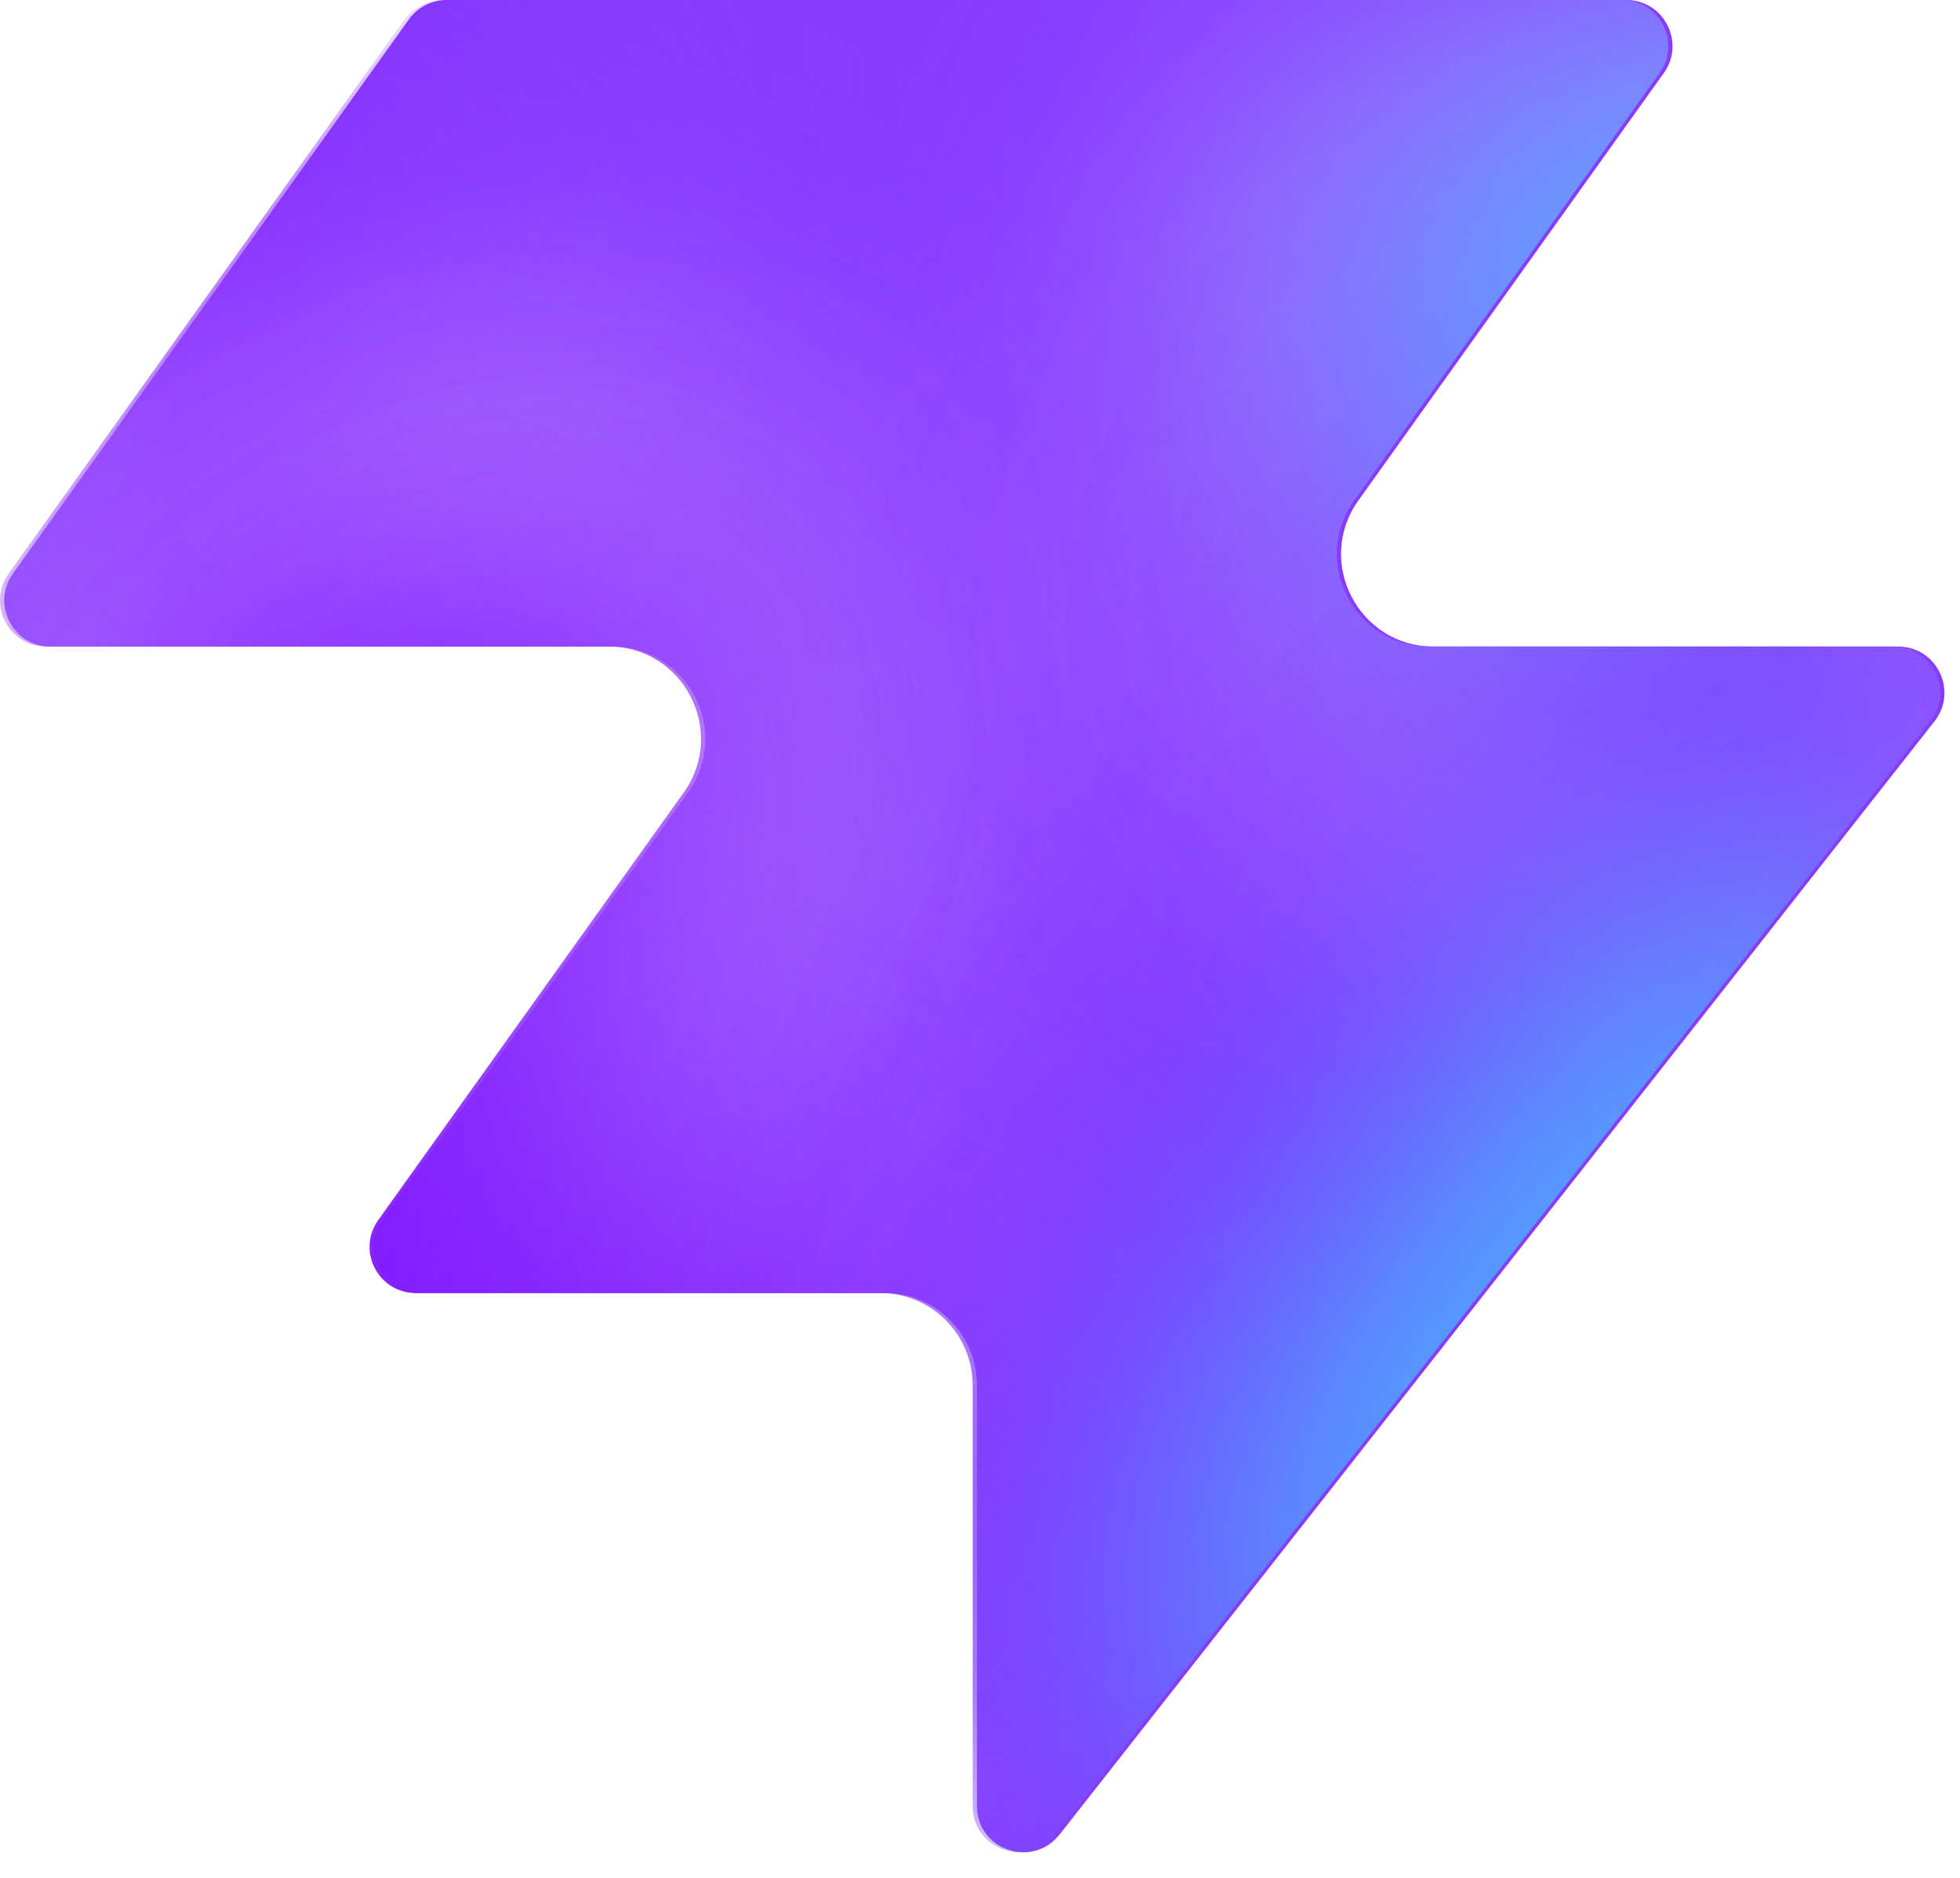
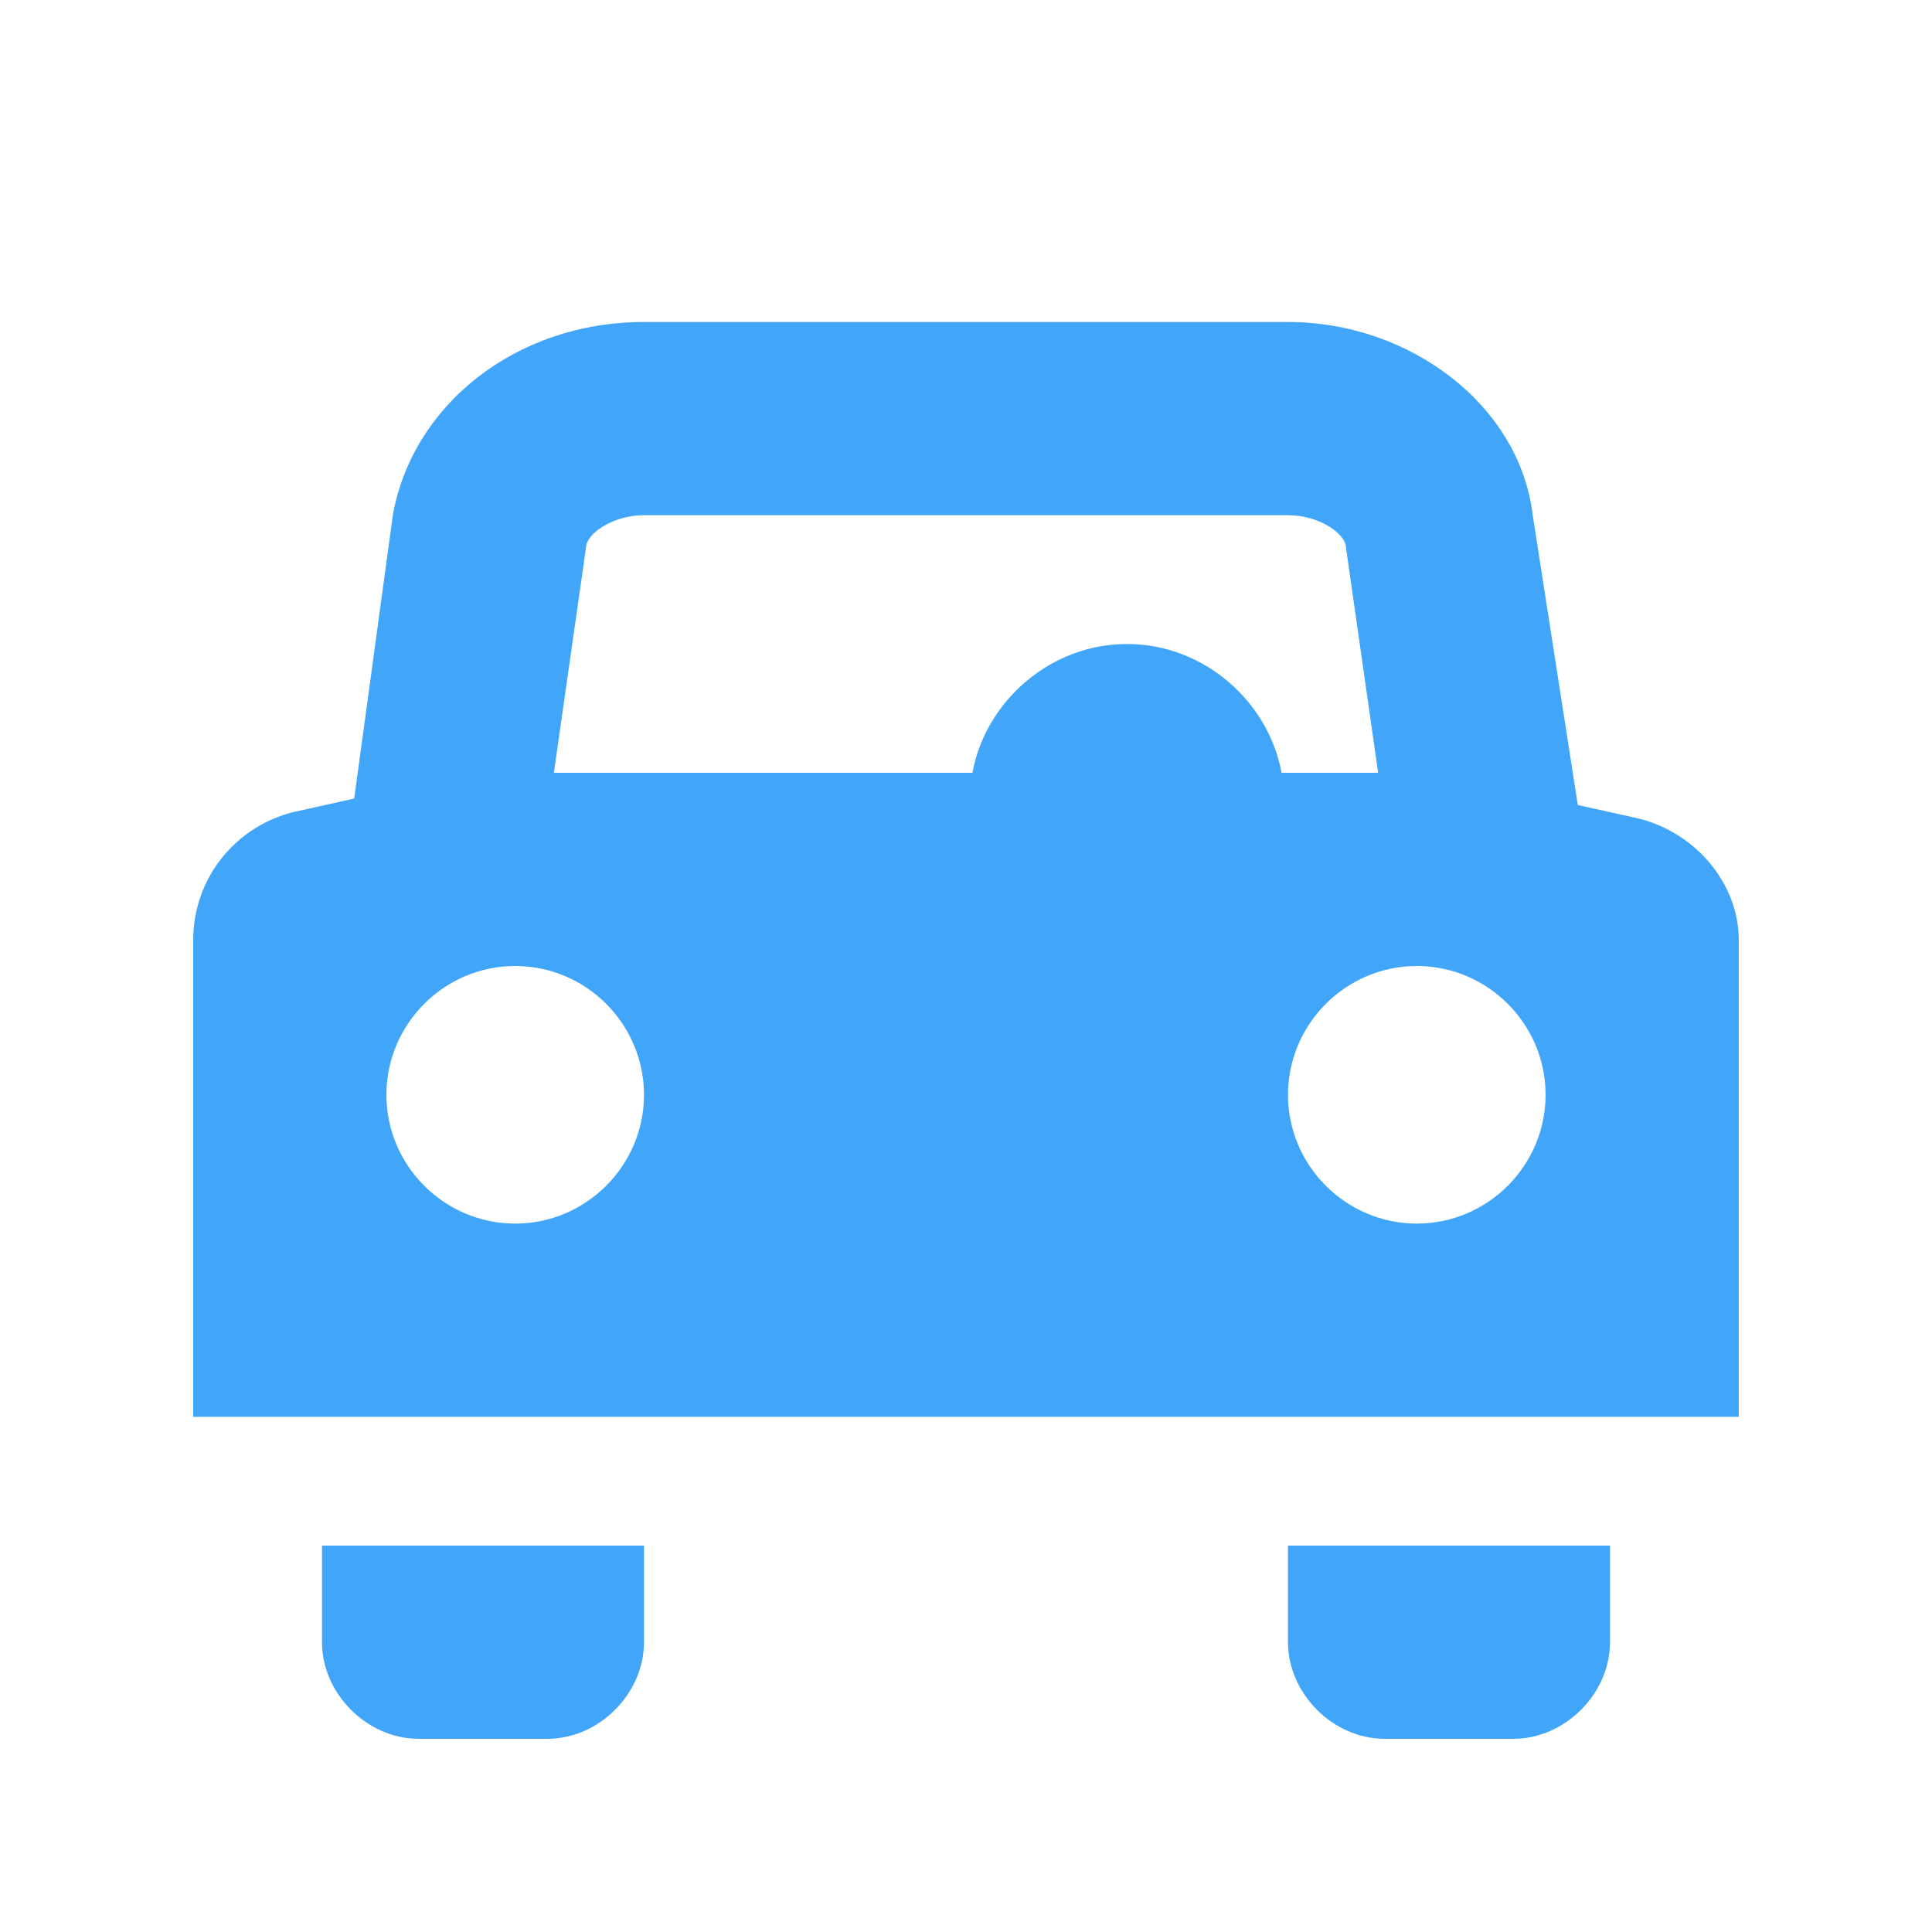
- <svg xmlns="http://www.w3.org/2000/svg" width="48" height="46" fill="none" viewBox="0 0 48 46">
-   <path fill="#863bff" d="M25.946 44.938c-.664.845-2.021.375-2.021-.698V33.937a2.26 2.26 0 0 0-2.262-2.262H10.287c-.92 0-1.456-1.04-.92-1.788l7.48-10.471c1.07-1.497 0-3.578-1.842-3.578H1.237c-.92 0-1.456-1.04-.92-1.788L10.013.474c.214-.297.556-.474.92-.474h28.894c.92 0 1.456 1.04.92 1.788l-7.48 10.471c-1.07 1.498 0 3.579 1.842 3.579h11.377c.943 0 1.473 1.088.89 1.83L25.947 44.94z" style="fill:#863bff;fill:color(display-p3 .525 .23 1);fill-opacity:1" />
-   <mask id="a" width="48" height="46" x="0" y="0" maskUnits="userSpaceOnUse" style="mask-type:alpha">
-     <path fill="#000" d="M25.842 44.938c-.664.844-2.021.375-2.021-.698V33.937a2.26 2.26 0 0 0-2.262-2.262H10.183c-.92 0-1.456-1.04-.92-1.788l7.48-10.471c1.07-1.498 0-3.579-1.842-3.579H1.133c-.92 0-1.456-1.04-.92-1.787L9.91.473c.214-.297.556-.474.92-.474h28.894c.92 0 1.456 1.04.92 1.788l-7.48 10.471c-1.07 1.498 0 3.578 1.842 3.578h11.377c.943 0 1.473 1.088.89 1.832L25.843 44.94z" style="fill:#000;fill-opacity:1" />
-   </mask>
-   <g mask="url(#a)">
-     <g filter="url(#b)">
-       <ellipse cx="5.508" cy="14.704" fill="#ede6ff" rx="5.508" ry="14.704" style="fill:#ede6ff;fill:color(display-p3 .927 .903 1);fill-opacity:1" transform="matrix(.00324 1 1 -.00324 -4.47 31.516)" />
-     </g>
-     <g filter="url(#c)">
-       <ellipse cx="10.399" cy="29.851" fill="#ede6ff" rx="10.399" ry="29.851" style="fill:#ede6ff;fill:color(display-p3 .927 .903 1);fill-opacity:1" transform="matrix(.00324 1 1 -.00324 -39.328 7.883)" />
-     </g>
-     <g filter="url(#d)">
-       <ellipse cx="5.508" cy="30.487" fill="#7e14ff" rx="5.508" ry="30.487" style="fill:#7e14ff;fill:color(display-p3 .492 .077 1);fill-opacity:1" transform="rotate(89.814 -25.913 -14.639)scale(1 -1)" />
-     </g>
-     <g filter="url(#e)">
-       <ellipse cx="5.508" cy="30.599" fill="#7e14ff" rx="5.508" ry="30.599" style="fill:#7e14ff;fill:color(display-p3 .492 .077 1);fill-opacity:1" transform="rotate(89.814 -32.644 -3.334)scale(1 -1)" />
-     </g>
-     <g filter="url(#f)">
-       <ellipse cx="5.508" cy="30.599" fill="#7e14ff" rx="5.508" ry="30.599" style="fill:#7e14ff;fill:color(display-p3 .492 .077 1);fill-opacity:1" transform="matrix(.00324 1 1 -.00324 -34.34 30.47)" />
-     </g>
-     <g filter="url(#g)">
-       <ellipse cx="14.072" cy="22.078" fill="#ede6ff" rx="14.072" ry="22.078" style="fill:#ede6ff;fill:color(display-p3 .927 .903 1);fill-opacity:1" transform="rotate(93.35 24.506 48.493)scale(-1 1)" />
-     </g>
-     <g filter="url(#h)">
-       <ellipse cx="3.47" cy="21.501" fill="#7e14ff" rx="3.47" ry="21.501" style="fill:#7e14ff;fill:color(display-p3 .492 .077 1);fill-opacity:1" transform="rotate(89.009 28.708 47.59)scale(-1 1)" />
-     </g>
-     <g filter="url(#i)">
-       <ellipse cx="3.47" cy="21.501" fill="#7e14ff" rx="3.47" ry="21.501" style="fill:#7e14ff;fill:color(display-p3 .492 .077 1);fill-opacity:1" transform="rotate(89.009 28.708 47.59)scale(-1 1)" />
-     </g>
-     <g filter="url(#j)">
-       <ellipse cx=".387" cy="8.972" fill="#7e14ff" rx="4.407" ry="29.108" style="fill:#7e14ff;fill:color(display-p3 .492 .077 1);fill-opacity:1" transform="rotate(39.51 .387 8.972)" />
-     </g>
-     <g filter="url(#k)">
-       <ellipse cx="47.523" cy="-6.092" fill="#7e14ff" rx="4.407" ry="29.108" style="fill:#7e14ff;fill:color(display-p3 .492 .077 1);fill-opacity:1" transform="rotate(37.892 47.523 -6.092)" />
-     </g>
-     <g filter="url(#l)">
-       <ellipse cx="41.412" cy="6.333" fill="#47bfff" rx="5.971" ry="9.665" style="fill:#47bfff;fill:color(display-p3 .28 .748 1);fill-opacity:1" transform="rotate(37.892 41.412 6.333)" />
-     </g>
-     <g filter="url(#m)">
-       <ellipse cx="-1.879" cy="38.332" fill="#7e14ff" rx="4.407" ry="29.108" style="fill:#7e14ff;fill:color(display-p3 .492 .077 1);fill-opacity:1" transform="rotate(37.892 -1.88 38.332)" />
-     </g>
-     <g filter="url(#n)">
-       <ellipse cx="-1.879" cy="38.332" fill="#7e14ff" rx="4.407" ry="29.108" style="fill:#7e14ff;fill:color(display-p3 .492 .077 1);fill-opacity:1" transform="rotate(37.892 -1.88 38.332)" />
-     </g>
-     <g filter="url(#o)">
-       <ellipse cx="35.651" cy="29.907" fill="#7e14ff" rx="4.407" ry="29.108" style="fill:#7e14ff;fill:color(display-p3 .492 .077 1);fill-opacity:1" transform="rotate(37.892 35.651 29.907)" />
-     </g>
-     <g filter="url(#p)">
-       <ellipse cx="38.418" cy="32.4" fill="#47bfff" rx="5.971" ry="15.297" style="fill:#47bfff;fill:color(display-p3 .28 .748 1);fill-opacity:1" transform="rotate(37.892 38.418 32.4)" />
-     </g>
-   </g>
-   <defs>
-     <filter id="b" width="60.045" height="41.654" x="-19.77" y="16.149" color-interpolation-filters="sRGB" filterUnits="userSpaceOnUse">
-       <feFlood flood-opacity="0" result="BackgroundImageFix" />
-       <feBlend in="SourceGraphic" in2="BackgroundImageFix" result="shape" />
-       <feGaussianBlur result="effect1_foregroundBlur_2002_17158" stdDeviation="7.659" />
-     </filter>
-     <filter id="c" width="90.34" height="51.437" x="-54.613" y="-7.533" color-interpolation-filters="sRGB" filterUnits="userSpaceOnUse">
-       <feFlood flood-opacity="0" result="BackgroundImageFix" />
-       <feBlend in="SourceGraphic" in2="BackgroundImageFix" result="shape" />
-       <feGaussianBlur result="effect1_foregroundBlur_2002_17158" stdDeviation="7.659" />
-     </filter>
-     <filter id="d" width="79.355" height="29.4" x="-49.64" y="2.03" color-interpolation-filters="sRGB" filterUnits="userSpaceOnUse">
-       <feFlood flood-opacity="0" result="BackgroundImageFix" />
-       <feBlend in="SourceGraphic" in2="BackgroundImageFix" result="shape" />
-       <feGaussianBlur result="effect1_foregroundBlur_2002_17158" stdDeviation="4.596" />
-     </filter>
-     <filter id="e" width="79.579" height="29.4" x="-45.045" y="20.029" color-interpolation-filters="sRGB" filterUnits="userSpaceOnUse">
-       <feFlood flood-opacity="0" result="BackgroundImageFix" />
-       <feBlend in="SourceGraphic" in2="BackgroundImageFix" result="shape" />
-       <feGaussianBlur result="effect1_foregroundBlur_2002_17158" stdDeviation="4.596" />
-     </filter>
-     <filter id="f" width="79.579" height="29.4" x="-43.513" y="21.178" color-interpolation-filters="sRGB" filterUnits="userSpaceOnUse">
-       <feFlood flood-opacity="0" result="BackgroundImageFix" />
-       <feBlend in="SourceGraphic" in2="BackgroundImageFix" result="shape" />
-       <feGaussianBlur result="effect1_foregroundBlur_2002_17158" stdDeviation="4.596" />
-     </filter>
-     <filter id="g" width="74.749" height="58.852" x="15.756" y="-17.901" color-interpolation-filters="sRGB" filterUnits="userSpaceOnUse">
-       <feFlood flood-opacity="0" result="BackgroundImageFix" />
-       <feBlend in="SourceGraphic" in2="BackgroundImageFix" result="shape" />
-       <feGaussianBlur result="effect1_foregroundBlur_2002_17158" stdDeviation="7.659" />
-     </filter>
-     <filter id="h" width="61.377" height="25.362" x="23.548" y="2.284" color-interpolation-filters="sRGB" filterUnits="userSpaceOnUse">
-       <feFlood flood-opacity="0" result="BackgroundImageFix" />
-       <feBlend in="SourceGraphic" in2="BackgroundImageFix" result="shape" />
-       <feGaussianBlur result="effect1_foregroundBlur_2002_17158" stdDeviation="4.596" />
-     </filter>
-     <filter id="i" width="61.377" height="25.362" x="23.548" y="2.284" color-interpolation-filters="sRGB" filterUnits="userSpaceOnUse">
-       <feFlood flood-opacity="0" result="BackgroundImageFix" />
-       <feBlend in="SourceGraphic" in2="BackgroundImageFix" result="shape" />
-       <feGaussianBlur result="effect1_foregroundBlur_2002_17158" stdDeviation="4.596" />
-     </filter>
-     <filter id="j" width="56.045" height="63.649" x="-27.636" y="-22.853" color-interpolation-filters="sRGB" filterUnits="userSpaceOnUse">
-       <feFlood flood-opacity="0" result="BackgroundImageFix" />
-       <feBlend in="SourceGraphic" in2="BackgroundImageFix" result="shape" />
-       <feGaussianBlur result="effect1_foregroundBlur_2002_17158" stdDeviation="4.596" />
-     </filter>
-     <filter id="k" width="54.814" height="64.646" x="20.116" y="-38.415" color-interpolation-filters="sRGB" filterUnits="userSpaceOnUse">
-       <feFlood flood-opacity="0" result="BackgroundImageFix" />
-       <feBlend in="SourceGraphic" in2="BackgroundImageFix" result="shape" />
-       <feGaussianBlur result="effect1_foregroundBlur_2002_17158" stdDeviation="4.596" />
-     </filter>
-     <filter id="l" width="33.541" height="35.313" x="24.641" y="-11.323" color-interpolation-filters="sRGB" filterUnits="userSpaceOnUse">
-       <feFlood flood-opacity="0" result="BackgroundImageFix" />
-       <feBlend in="SourceGraphic" in2="BackgroundImageFix" result="shape" />
-       <feGaussianBlur result="effect1_foregroundBlur_2002_17158" stdDeviation="4.596" />
-     </filter>
-     <filter id="m" width="54.814" height="64.646" x="-29.286" y="6.009" color-interpolation-filters="sRGB" filterUnits="userSpaceOnUse">
-       <feFlood flood-opacity="0" result="BackgroundImageFix" />
-       <feBlend in="SourceGraphic" in2="BackgroundImageFix" result="shape" />
-       <feGaussianBlur result="effect1_foregroundBlur_2002_17158" stdDeviation="4.596" />
-     </filter>
-     <filter id="n" width="54.814" height="64.646" x="-29.286" y="6.009" color-interpolation-filters="sRGB" filterUnits="userSpaceOnUse">
-       <feFlood flood-opacity="0" result="BackgroundImageFix" />
-       <feBlend in="SourceGraphic" in2="BackgroundImageFix" result="shape" />
-       <feGaussianBlur result="effect1_foregroundBlur_2002_17158" stdDeviation="4.596" />
-     </filter>
-     <filter id="o" width="54.814" height="64.646" x="8.244" y="-2.416" color-interpolation-filters="sRGB" filterUnits="userSpaceOnUse">
-       <feFlood flood-opacity="0" result="BackgroundImageFix" />
-       <feBlend in="SourceGraphic" in2="BackgroundImageFix" result="shape" />
-       <feGaussianBlur result="effect1_foregroundBlur_2002_17158" stdDeviation="4.596" />
-     </filter>
-     <filter id="p" width="39.409" height="43.623" x="18.713" y="10.588" color-interpolation-filters="sRGB" filterUnits="userSpaceOnUse">
-       <feFlood flood-opacity="0" result="BackgroundImageFix" />
-       <feBlend in="SourceGraphic" in2="BackgroundImageFix" result="shape" />
-       <feGaussianBlur result="effect1_foregroundBlur_2002_17158" stdDeviation="4.596" />
-     </filter>
-   </defs>
+ <svg xmlns="http://www.w3.org/2000/svg" width="800px" height="800px" viewBox="0 0 30 30" id="Layer_1" version="1.1" xml:space="preserve">
+   <style type="text/css">
+ 	.st0{fill:#FD6A7E;}
+ 	.st1{fill:#17B978;}
+ 	.st2{fill:#8797EE;}
+ 	.st3{fill:#41A6F9;}
+ 	.st4{fill:#37E0FF;}
+ 	.st5{fill:#2FD9B9;}
+ 	.st6{fill:#F498BD;}
+ 	.st7{fill:#FFDF1D;}
+ 	.st8{fill:#C6C9CC;}
+ </style>
+   <path class="st3" d="M8.5,27h-2C5.7,27,5,26.3,5,25.5V24h5v1.5C10,26.3,9.3,27,8.5,27z M25,25.5V24h-5v1.5c0,0.8,0.7,1.5,1.5,1.5h2  C24.3,27,25,26.3,25,25.5z M27,14.6V22H3v-7.4c0-1,0.7-1.8,1.6-2l0.9-0.2L6.1,8C6.4,6.3,8,5,10,5H20c1.9,0,3.6,1.3,3.8,3l0.7,4.5  l0.9,0.2C26.3,12.9,27,13.7,27,14.6z M10,17c0-1.1-0.9-2-2-2s-2,0.9-2,2c0,1.1,0.9,2,2,2S10,18.1,10,17z M19.9,12h1.5l-0.5-3.5  C20.9,8.3,20.5,8,20,8H10C9.5,8,9.1,8.3,9.1,8.5L8.6,12h6.5c0.2-1.1,1.2-2,2.4-2S19.7,10.9,19.9,12z M24,17c0-1.1-0.9-2-2-2  s-2,0.9-2,2c0,1.1,0.9,2,2,2S24,18.1,24,17z" />
</svg>
